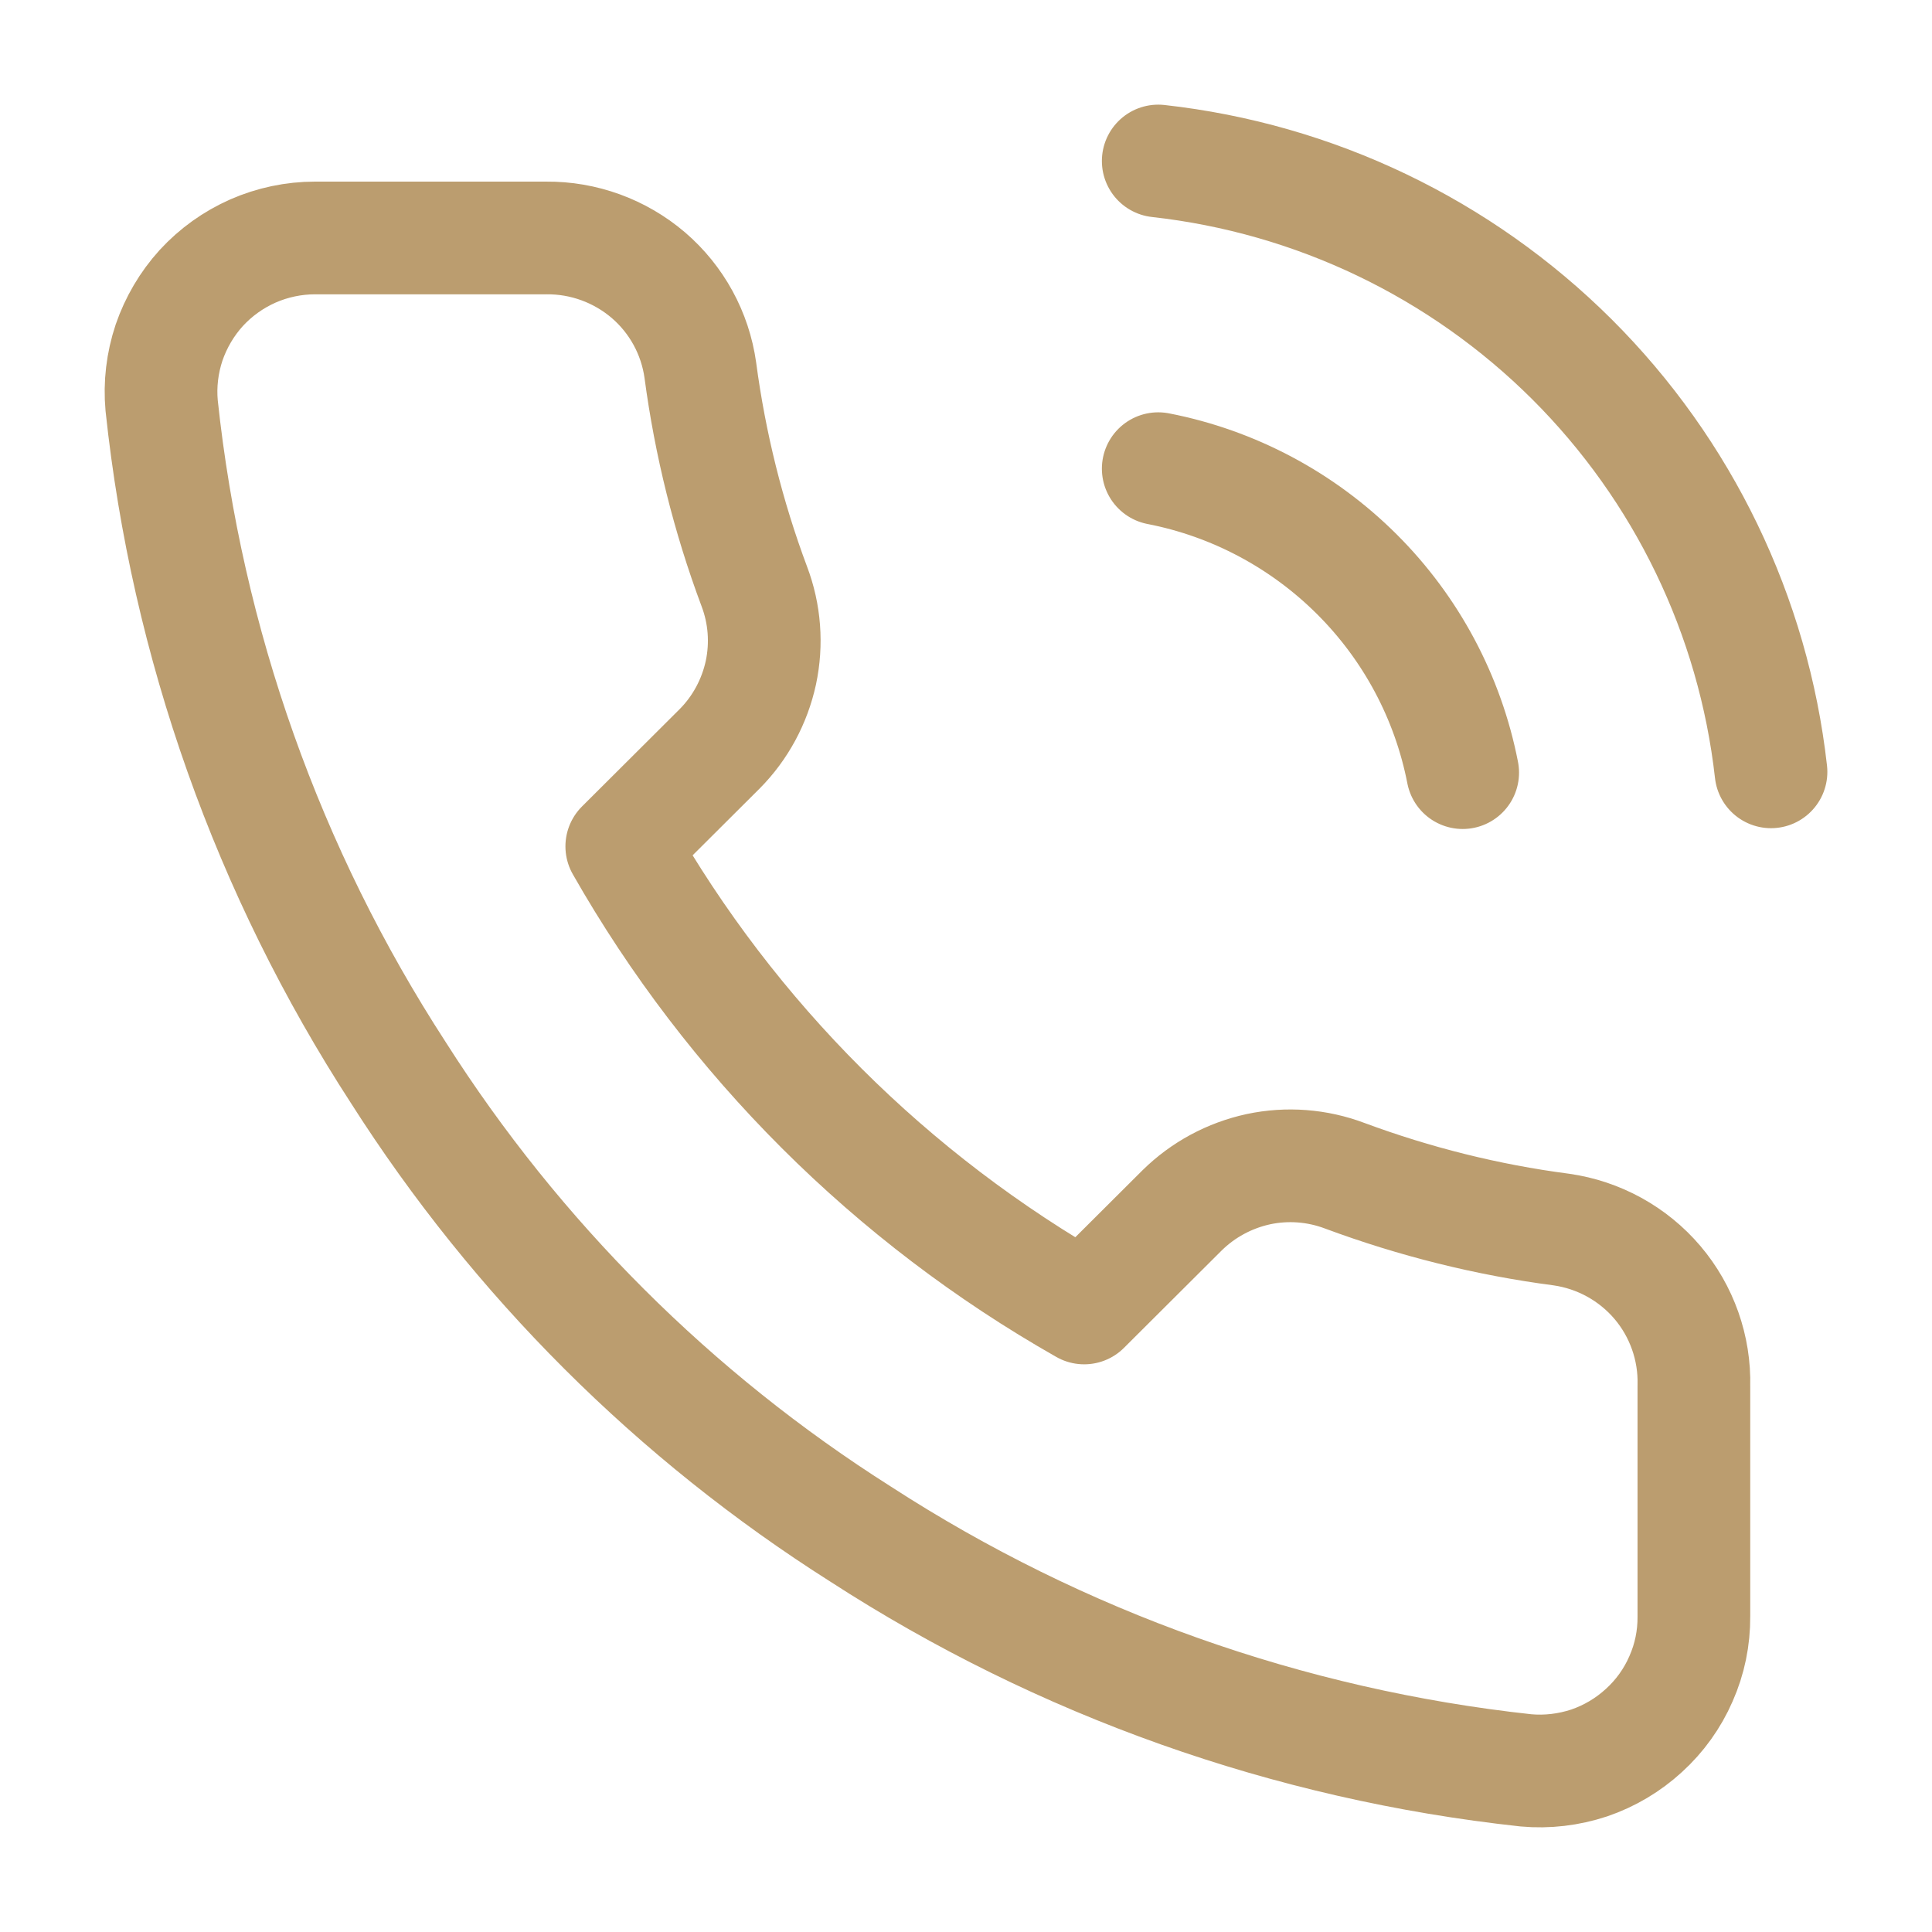
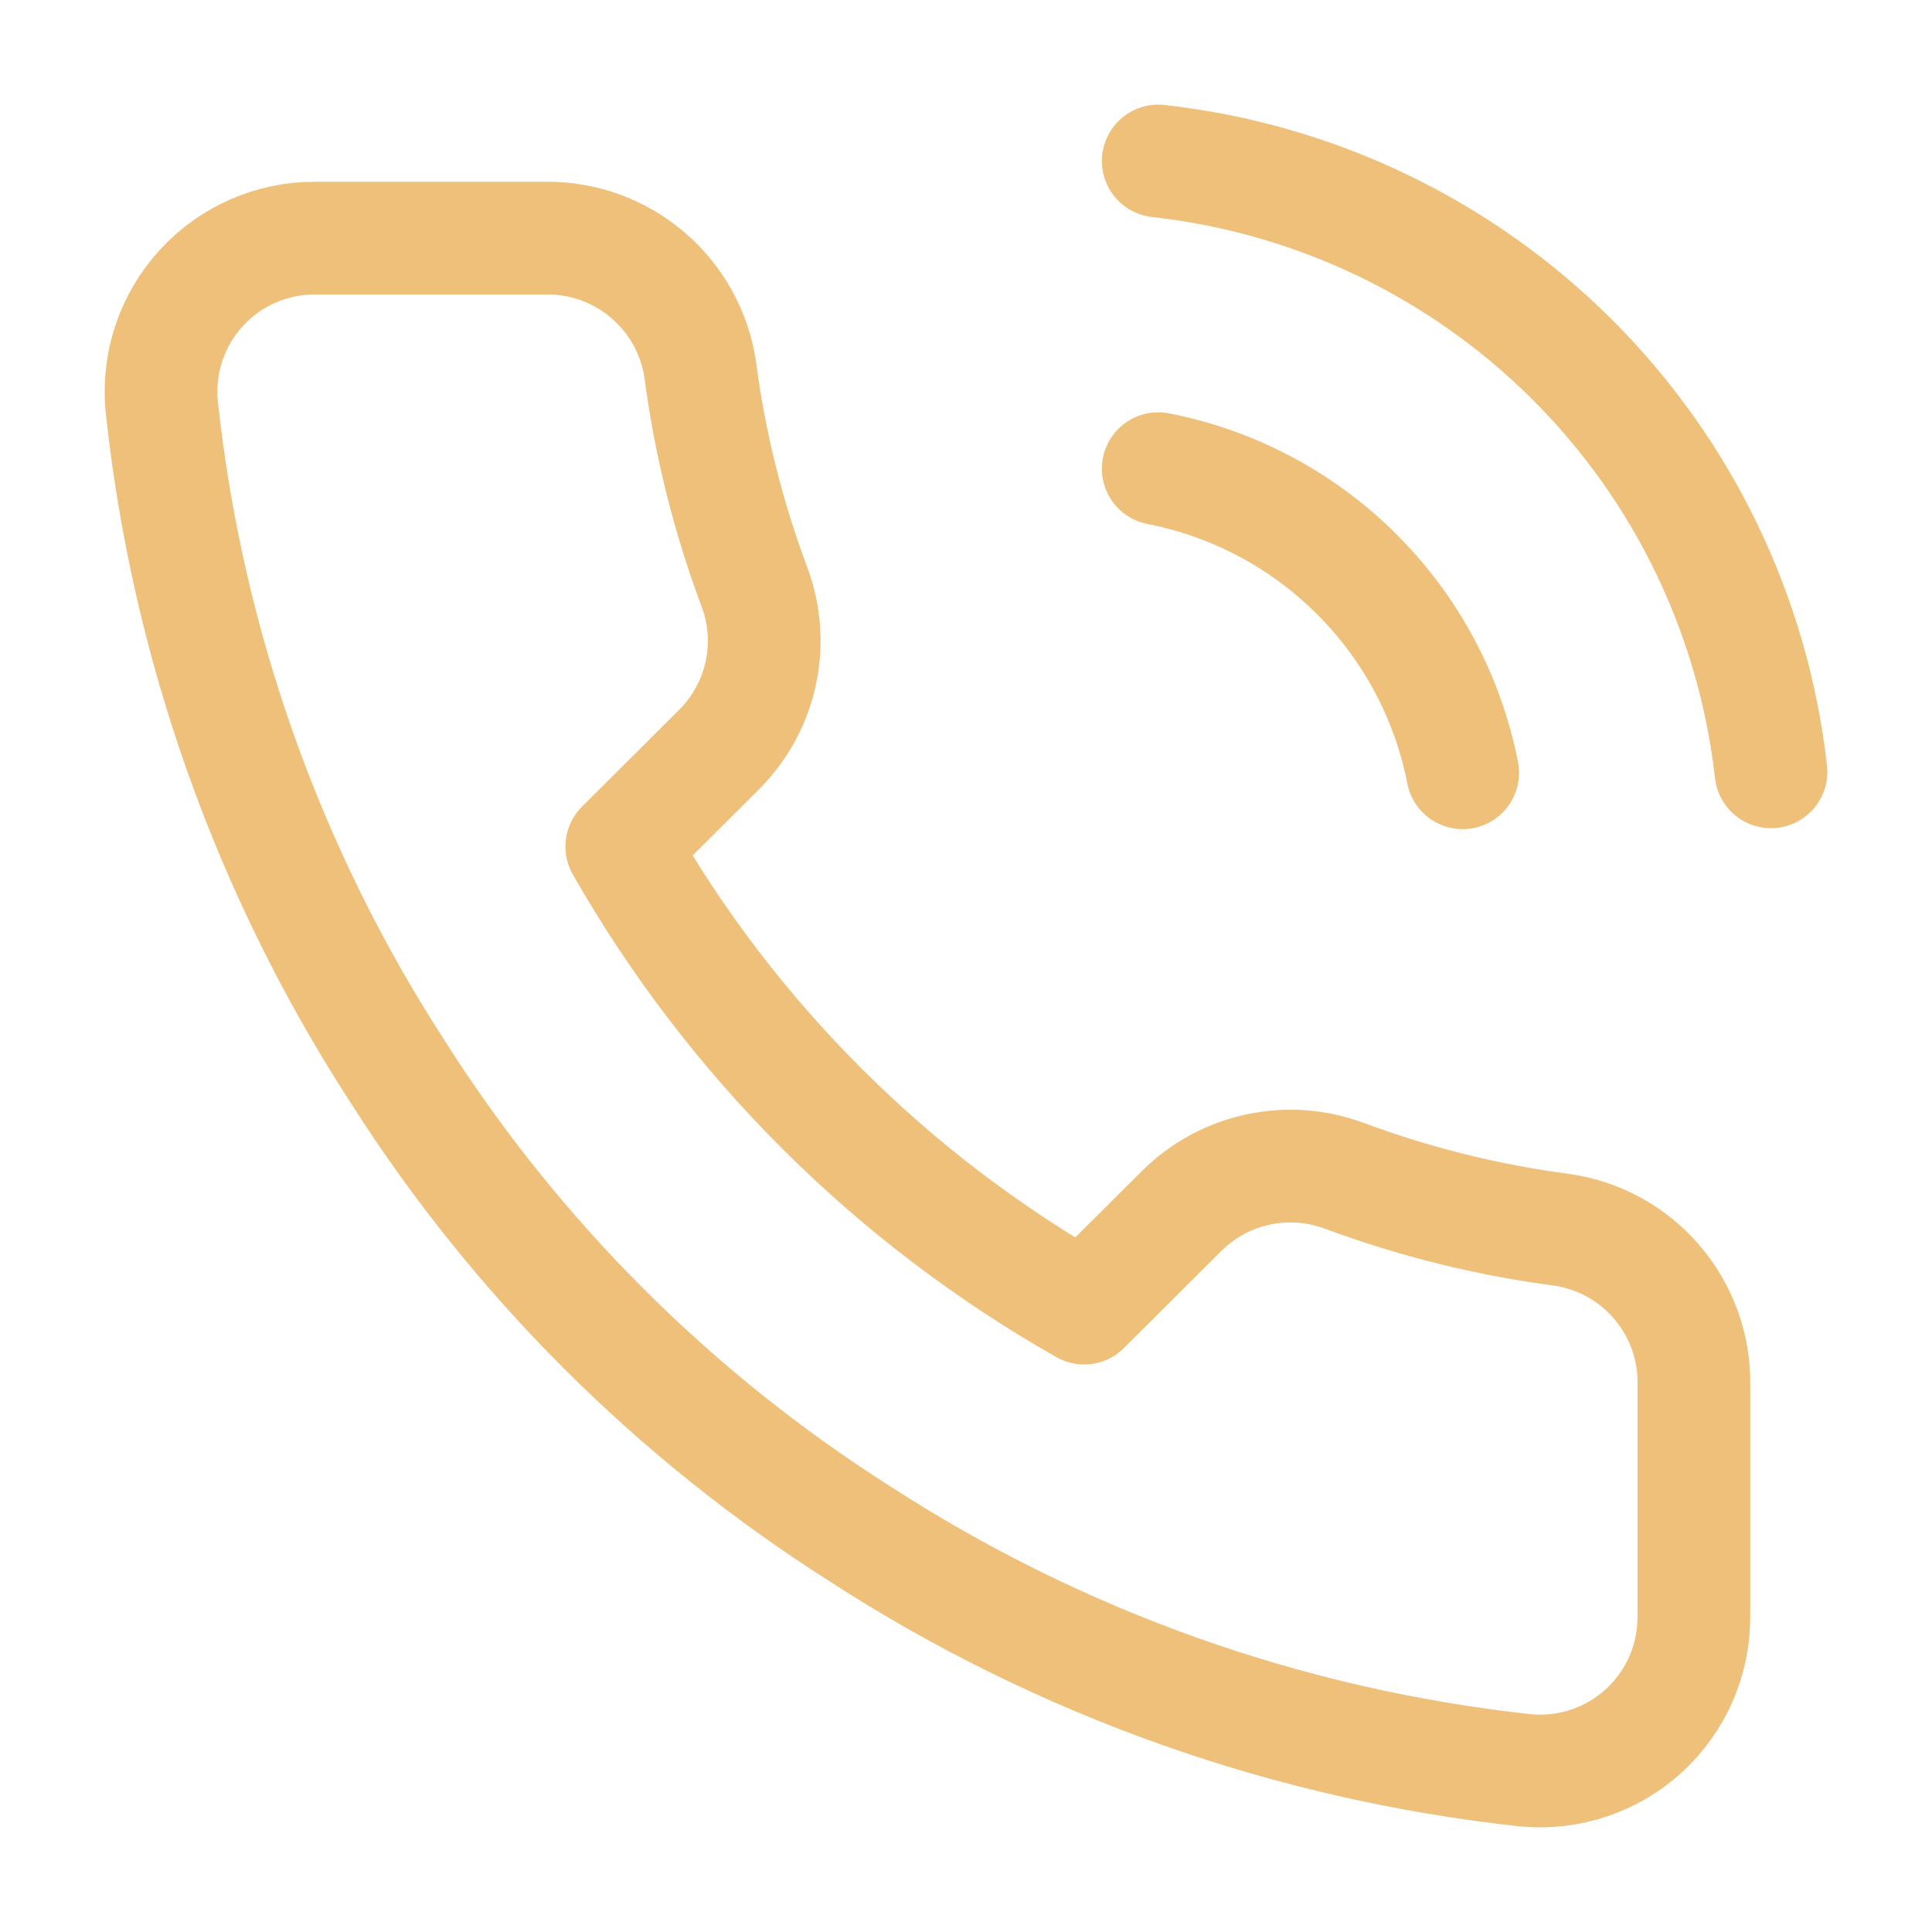
- <svg xmlns="http://www.w3.org/2000/svg" width="12" height="12" viewBox="0 0 12 12" fill="none">
-   <path d="M7.194 2.911C7.662 3.002 8.091 3.231 8.428 3.567C8.765 3.903 8.994 4.332 9.085 4.799M7.194 1C8.166 1.108 9.071 1.542 9.763 2.231C10.455 2.921 10.891 3.824 11 4.794M10.521 8.607V10.04C10.522 10.174 10.495 10.305 10.441 10.427C10.388 10.549 10.309 10.659 10.211 10.748C10.113 10.838 9.997 10.907 9.871 10.95C9.744 10.992 9.61 11.008 9.478 10.996C8.004 10.836 6.589 10.334 5.346 9.529C4.189 8.796 3.209 7.817 2.474 6.662C1.665 5.416 1.161 3.996 1.004 2.519C0.992 2.387 1.008 2.254 1.05 2.128C1.093 2.003 1.161 1.887 1.25 1.789C1.34 1.691 1.449 1.613 1.571 1.559C1.692 1.506 1.824 1.478 1.957 1.478H3.393C3.625 1.476 3.85 1.558 4.027 1.709C4.203 1.86 4.318 2.07 4.35 2.3C4.411 2.758 4.523 3.209 4.685 3.642C4.75 3.813 4.764 3.999 4.726 4.178C4.687 4.357 4.599 4.521 4.47 4.651L3.862 5.257C4.543 6.454 5.536 7.444 6.734 8.124L7.342 7.518C7.473 7.389 7.637 7.301 7.816 7.262C7.995 7.224 8.181 7.238 8.353 7.303C8.787 7.464 9.238 7.577 9.698 7.637C9.93 7.67 10.143 7.787 10.295 7.966C10.446 8.144 10.527 8.373 10.521 8.607Z" stroke="#BB9D6F" stroke-width="0.7" stroke-linecap="round" stroke-linejoin="round" />
+ <svg xmlns="http://www.w3.org/2000/svg" width="12" height="12" fill="none">
+   <path d="M7.194 2.911A2.395 2.395 0 019.085 4.8M7.194 1a4.312 4.312 0 012.569 1.231A4.297 4.297 0 0111 4.794m-.479 3.813v1.434a.955.955 0 01-1.043.955A9.485 9.485 0 015.346 9.53a9.327 9.327 0 01-2.872-2.867 9.445 9.445 0 01-1.47-4.143.954.954 0 01.953-1.041h1.436a.959.959 0 01.957.822c.06.458.173.909.335 1.342a.954.954 0 01-.215 1.009l-.608.606a7.653 7.653 0 002.872 2.867l.608-.606a.958.958 0 011.01-.215c.435.161.886.274 1.346.334a.958.958 0 01.823.97z" stroke="#EFC07A" stroke-width=".7" stroke-linecap="round" stroke-linejoin="round" />
</svg>
